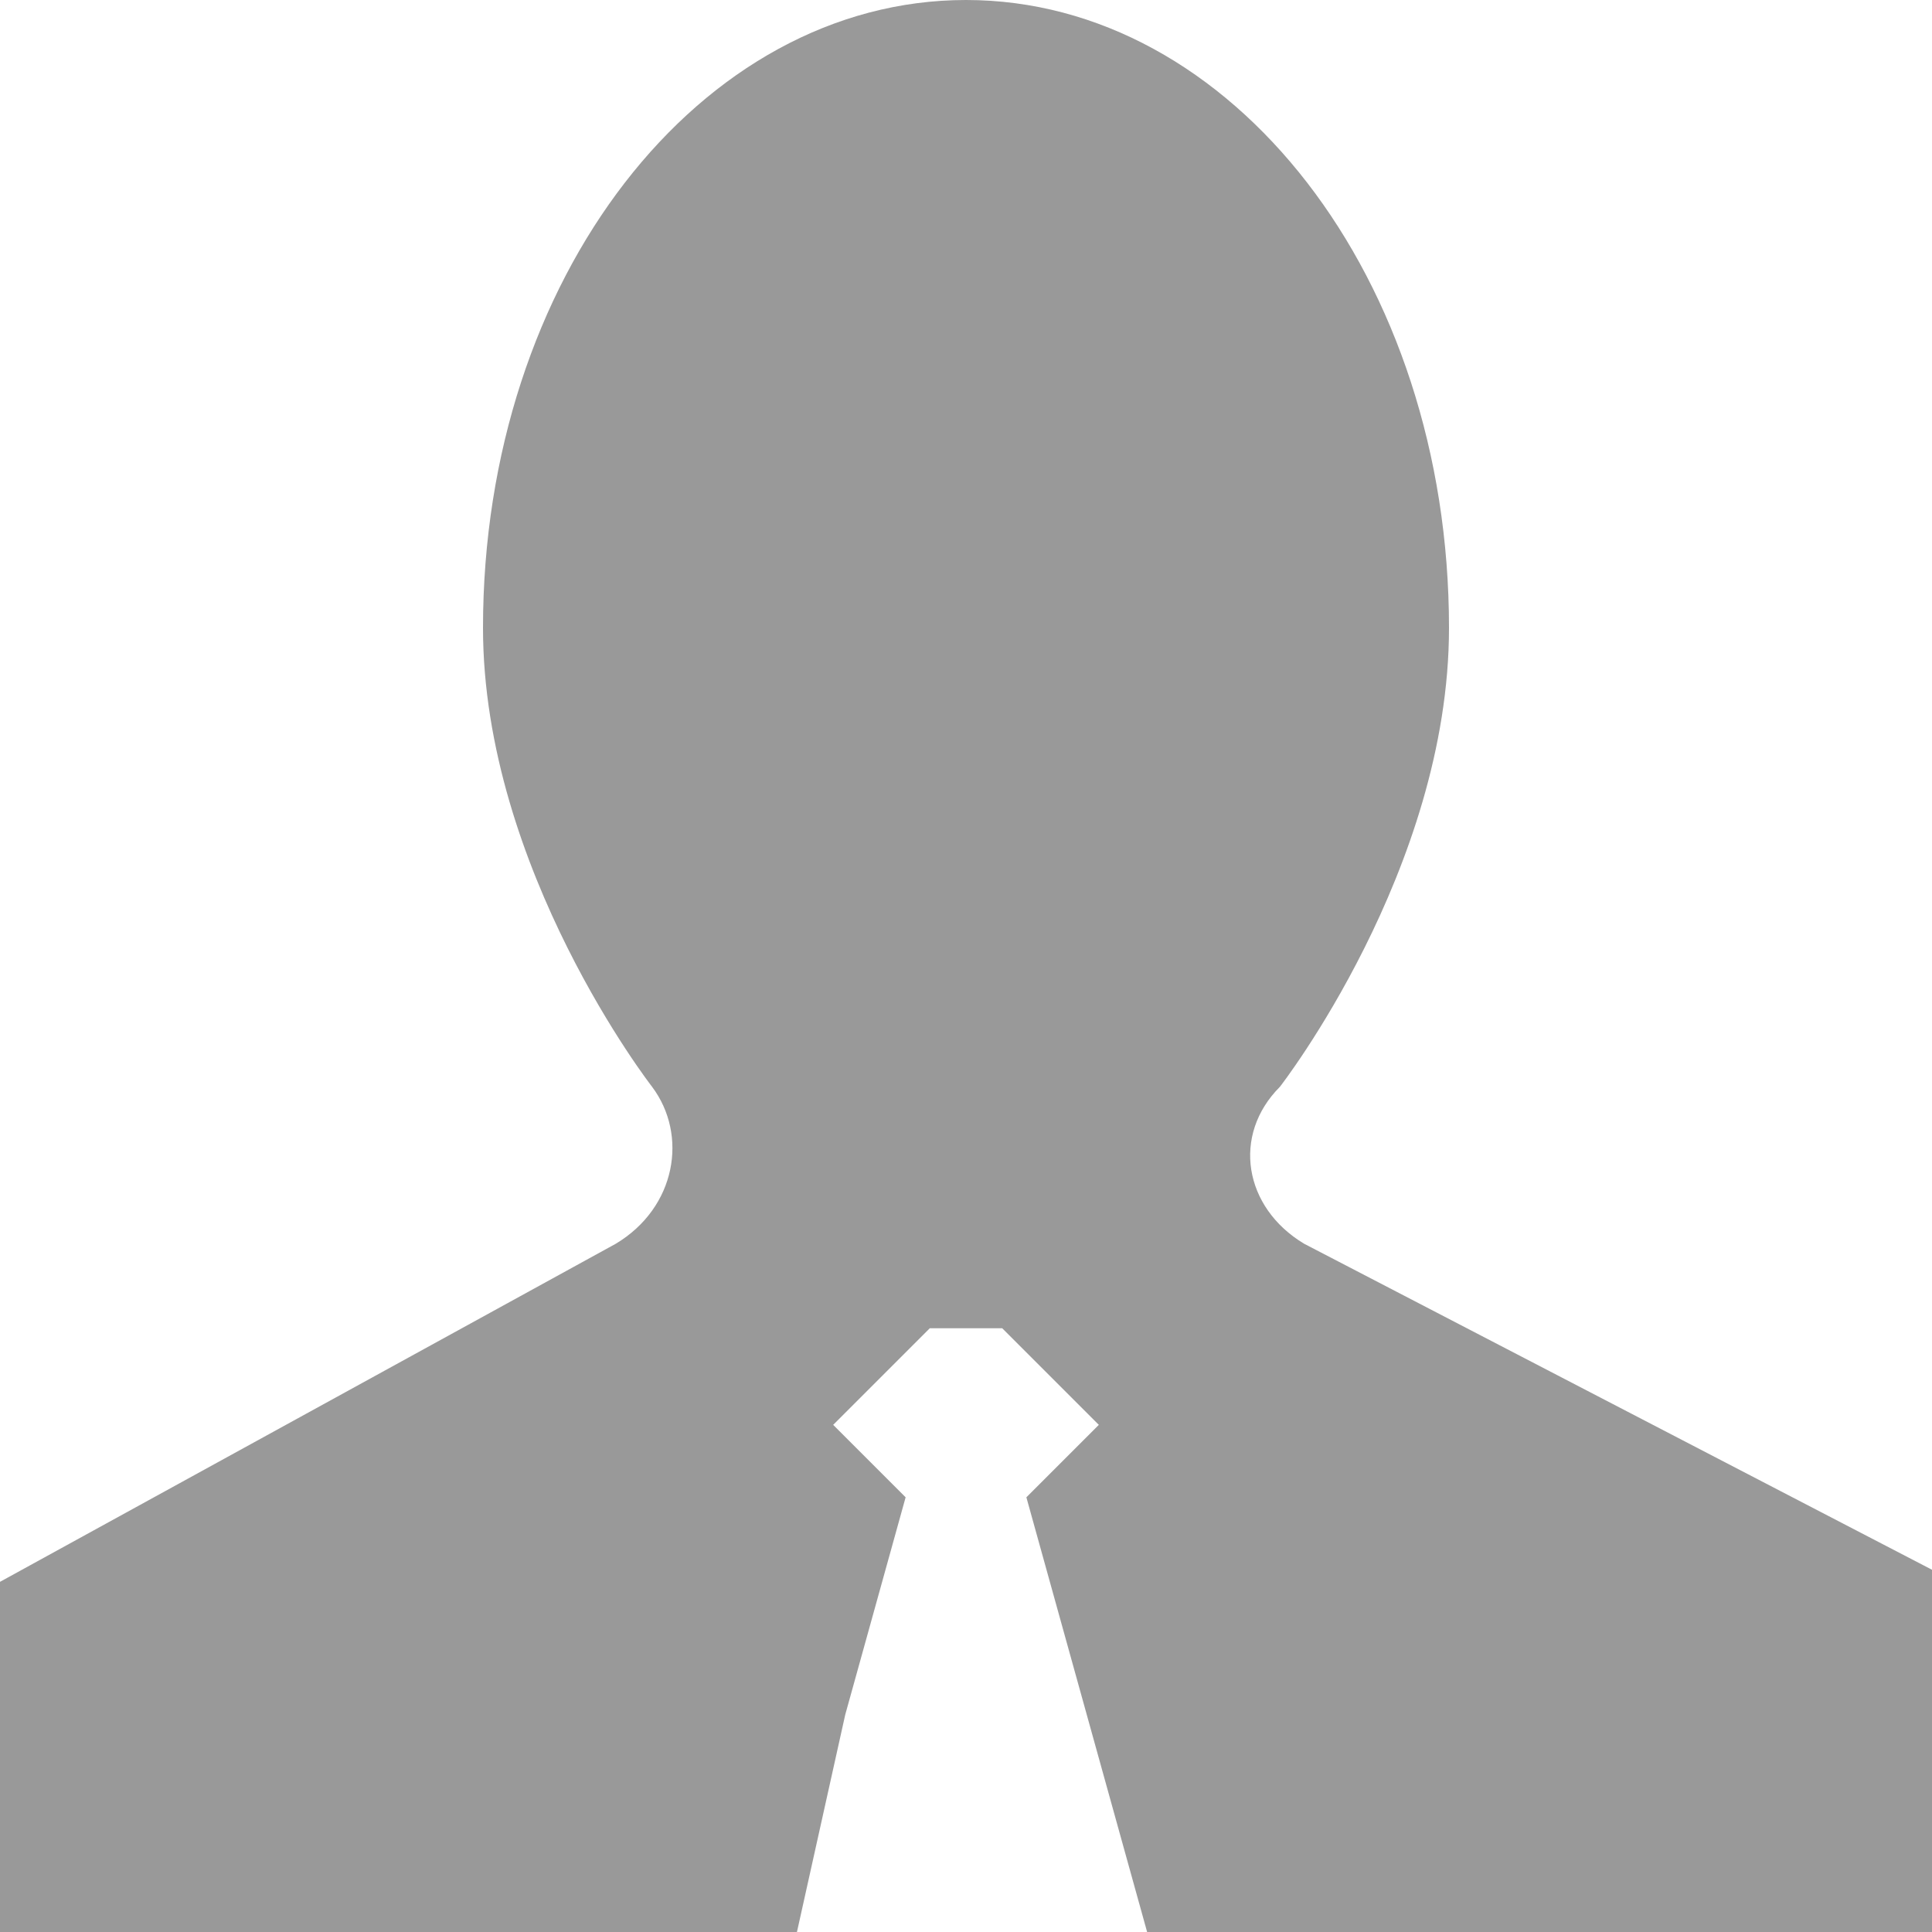
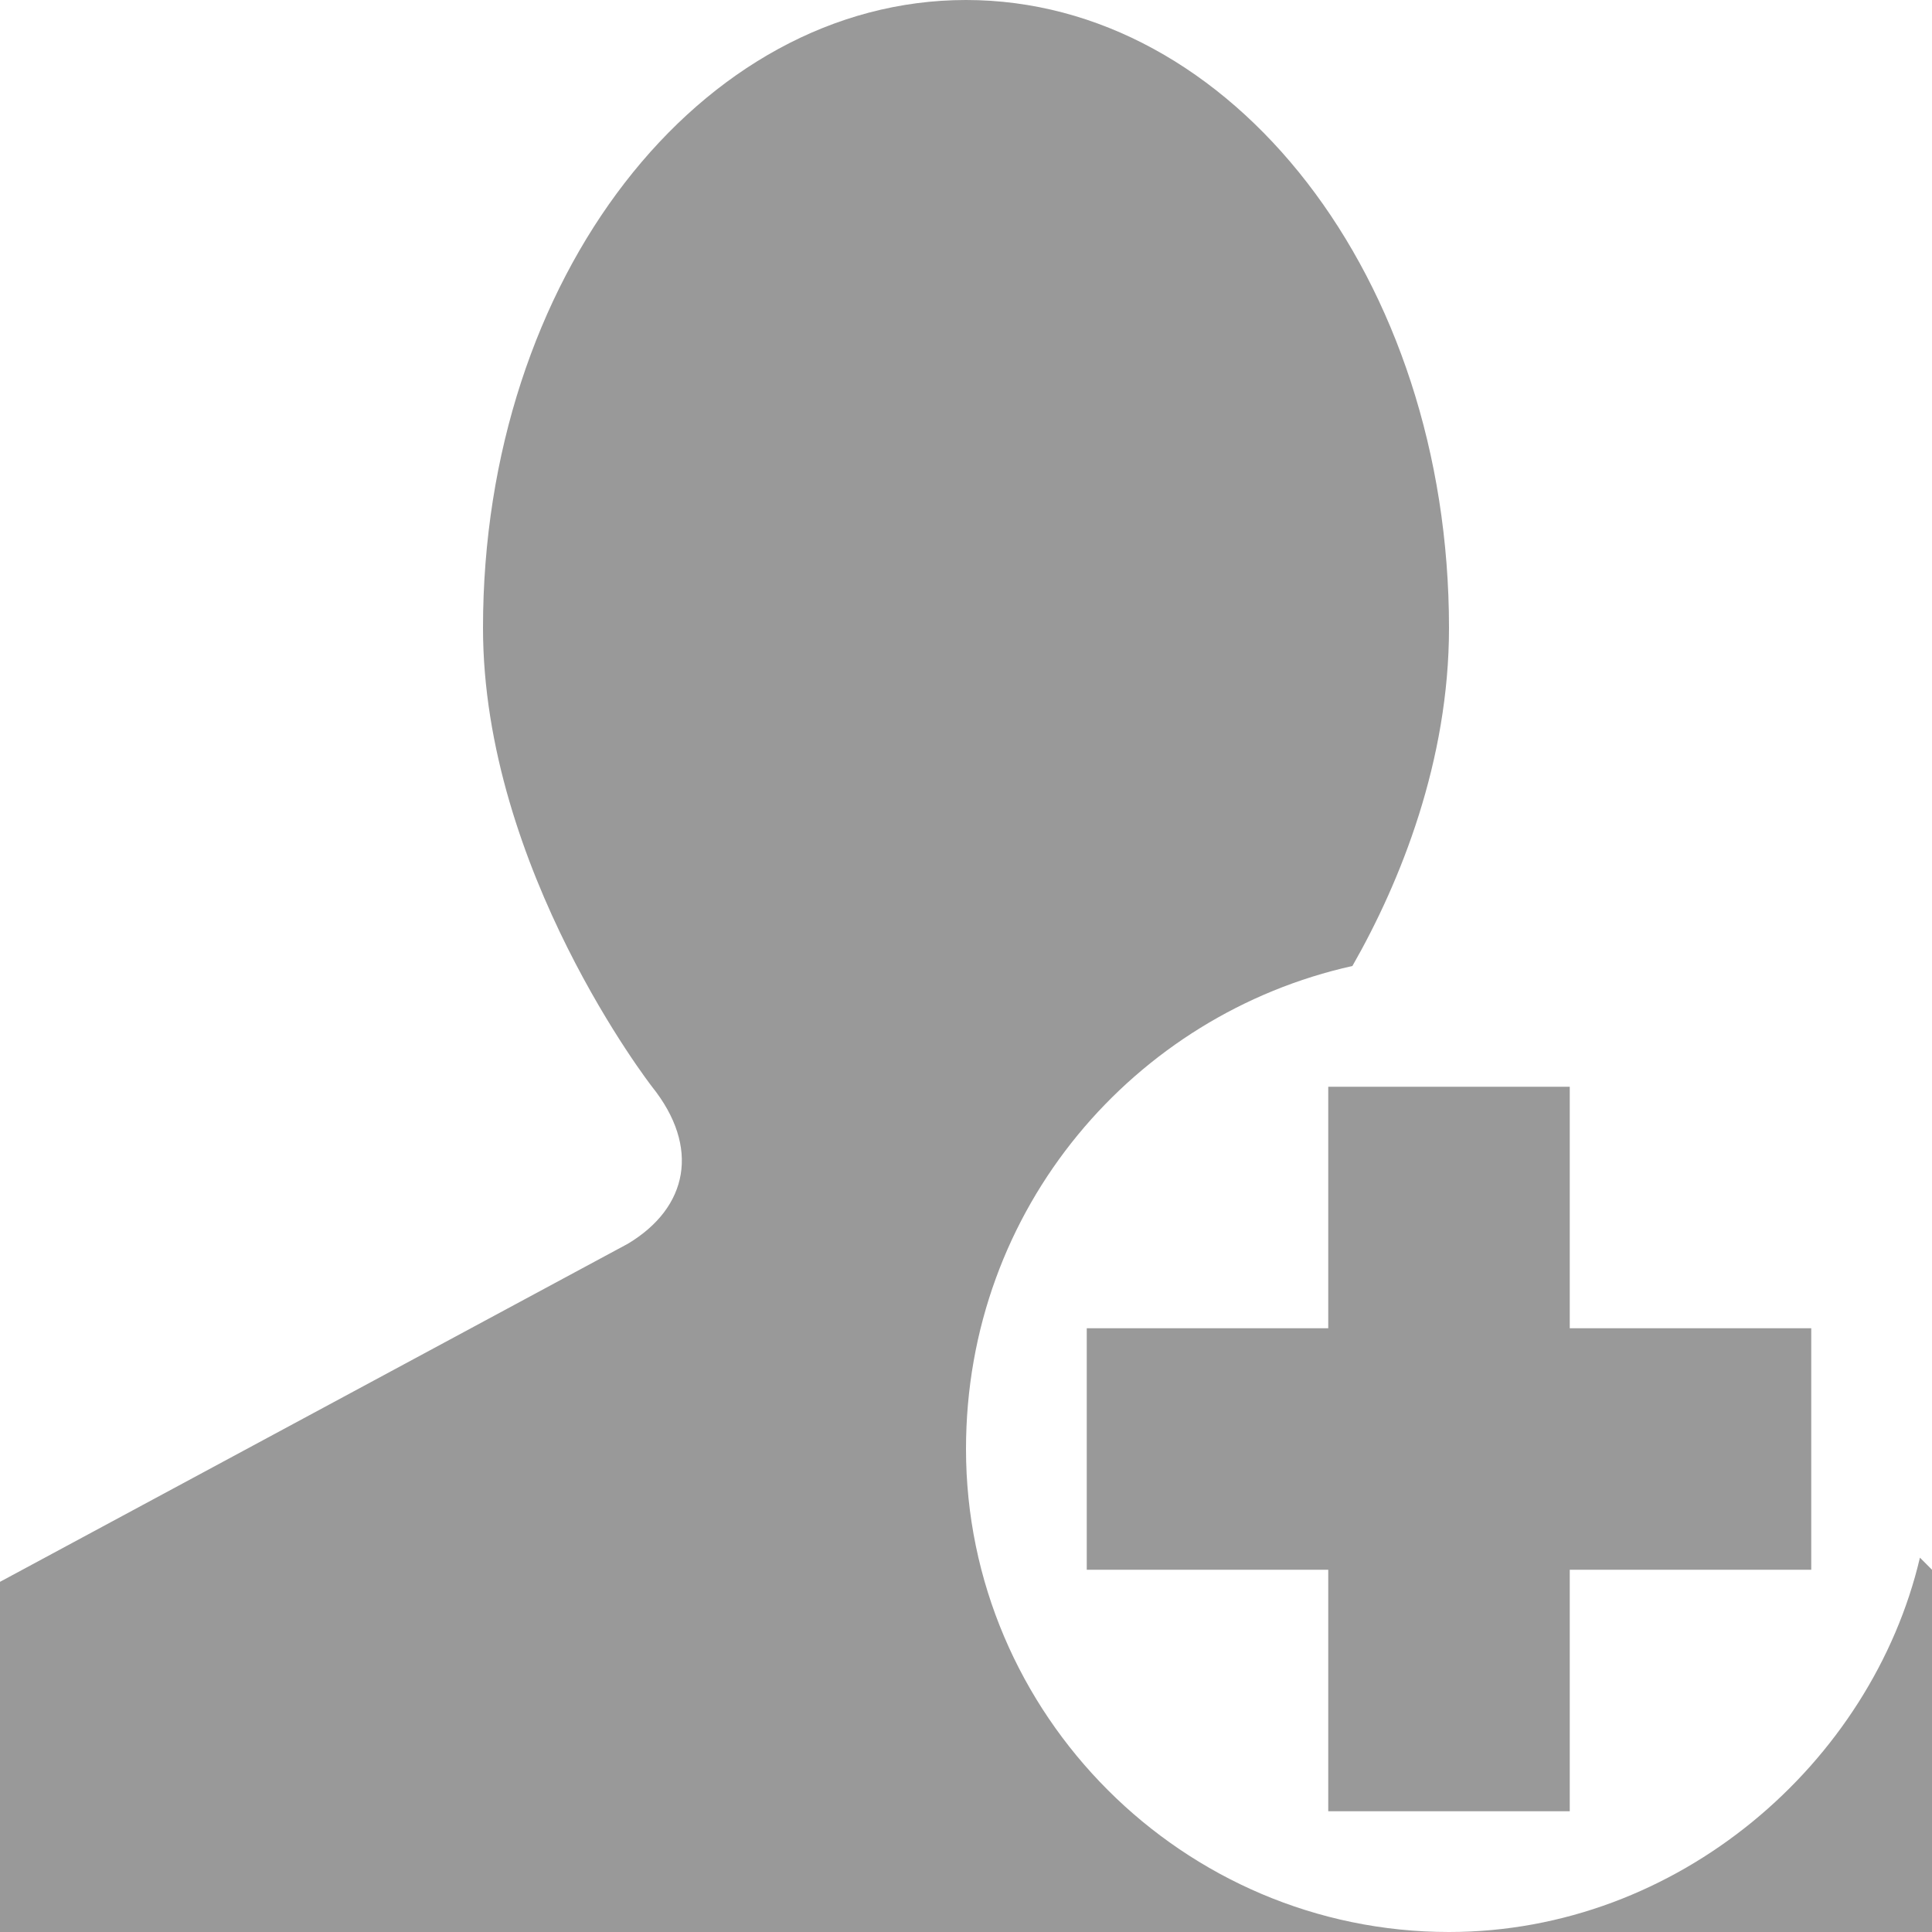
- <svg xmlns="http://www.w3.org/2000/svg" version="1.1" x="0px" y="0px" width="16px" height="16px" viewBox="0 0 16 16" style="overflow:visible;enable-background:new 0 0 16 16;" xml:space="preserve" preserveAspectRatio="xMinYMid meet">
+ <svg xmlns="http://www.w3.org/2000/svg" version="1.1" x="0px" y="0px" width="16px" height="16px" viewBox="0 0 16 16" style="overflow:visible;enable-background:new 0 0 16 16;" xml:space="preserve">
  <defs>
</defs>
-   <path style="fill:#999999;" d="M10.8,10.3C10.3,10,10.2,9.4,10.6,9c0,0,1.4-1.8,1.4-3.8C12,2.3,10.2,0,8,0S4,2.3,4,5.2  C4,7.2,5.4,9,5.4,9c0.3,0.4,0.2,1-0.3,1.3L0,13.1V16h6.6L7,14.2l0.5-1.8l-0.6-0.6L7.7,11h0.6l0.8,0.8l-0.6,0.6L9,14.2L9.5,16H16v-3  L10.8,10.3z" />
+   <path style="fill:#999999;" d="M12,16H0v-2.9l5.2-2.8C5.7,10,5.8,9.5,5.4,9C5.4,9,4,7.2,4,5.2C4,2.3,5.8,0,8,0s4,2.3,4,5.2  c0,1.1-0.4,2.1-0.8,2.8C9.4,8.4,8,10,8,12C8,14.2,9.8,16,12,16z M12,16h4v-3l-0.1-0.1C15.5,14.6,13.9,16,12,16z M15,11h-2V9h-2v2H9  v2h2v2h2v-2h2V11z" />
</svg>
